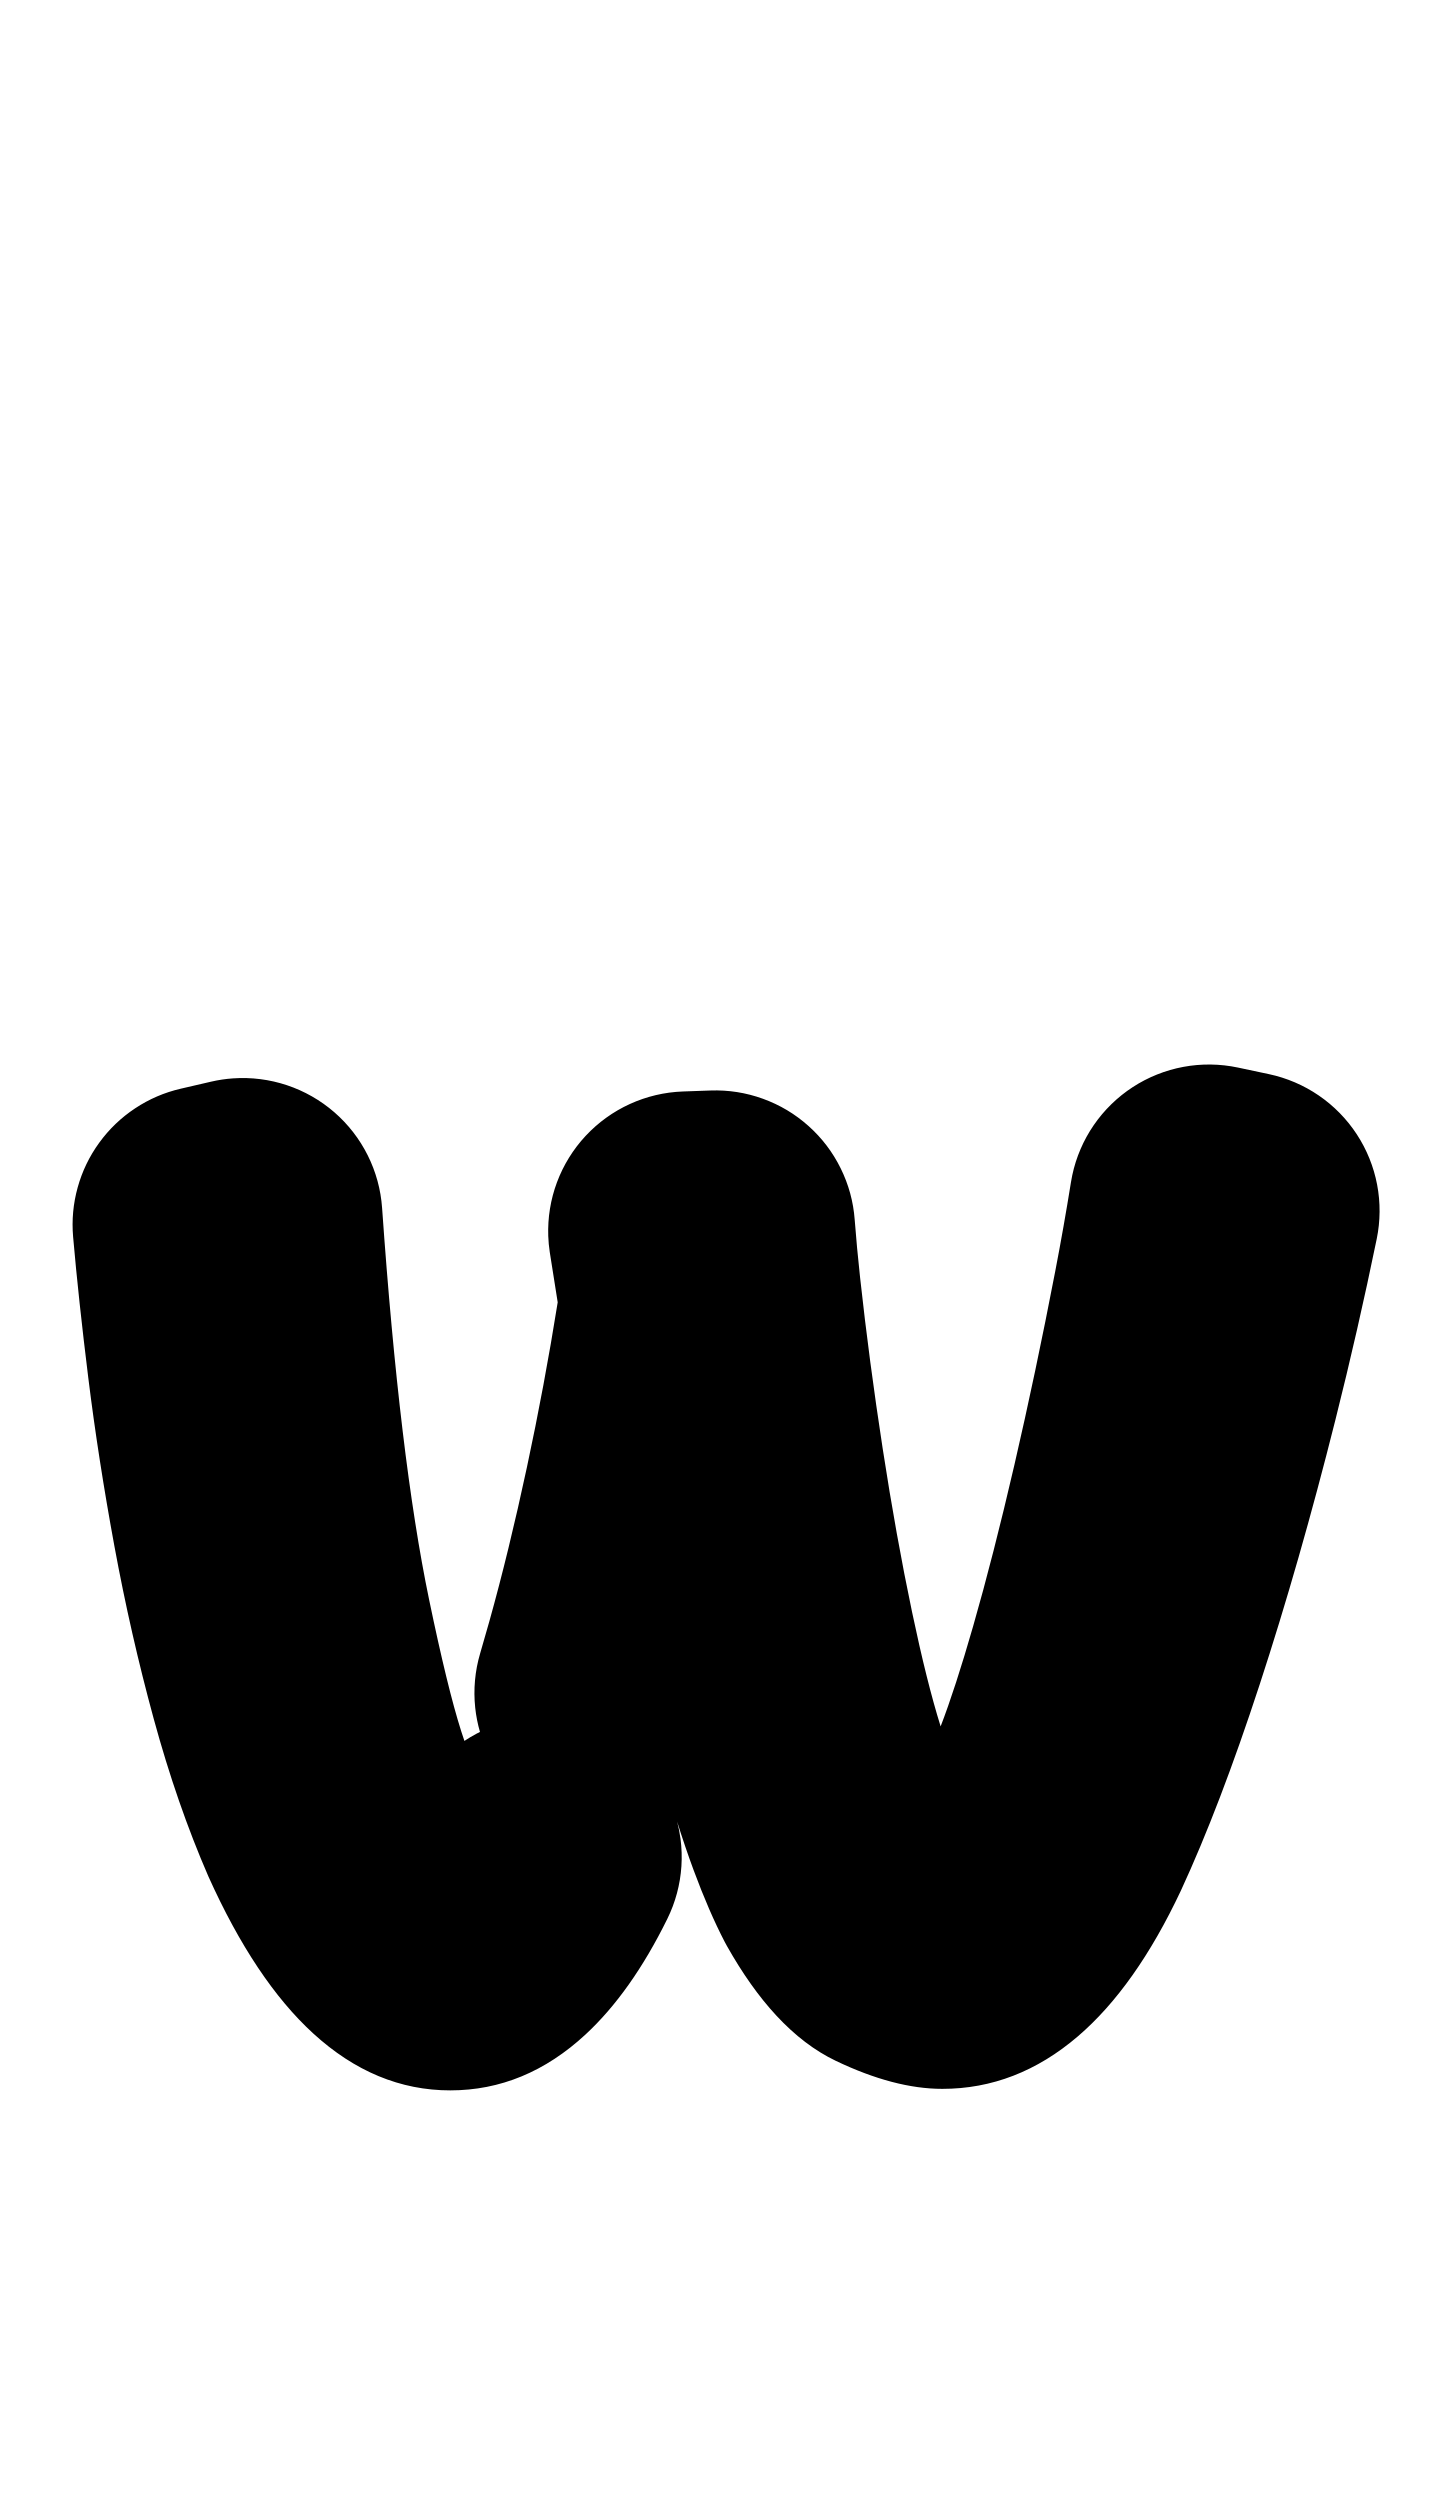
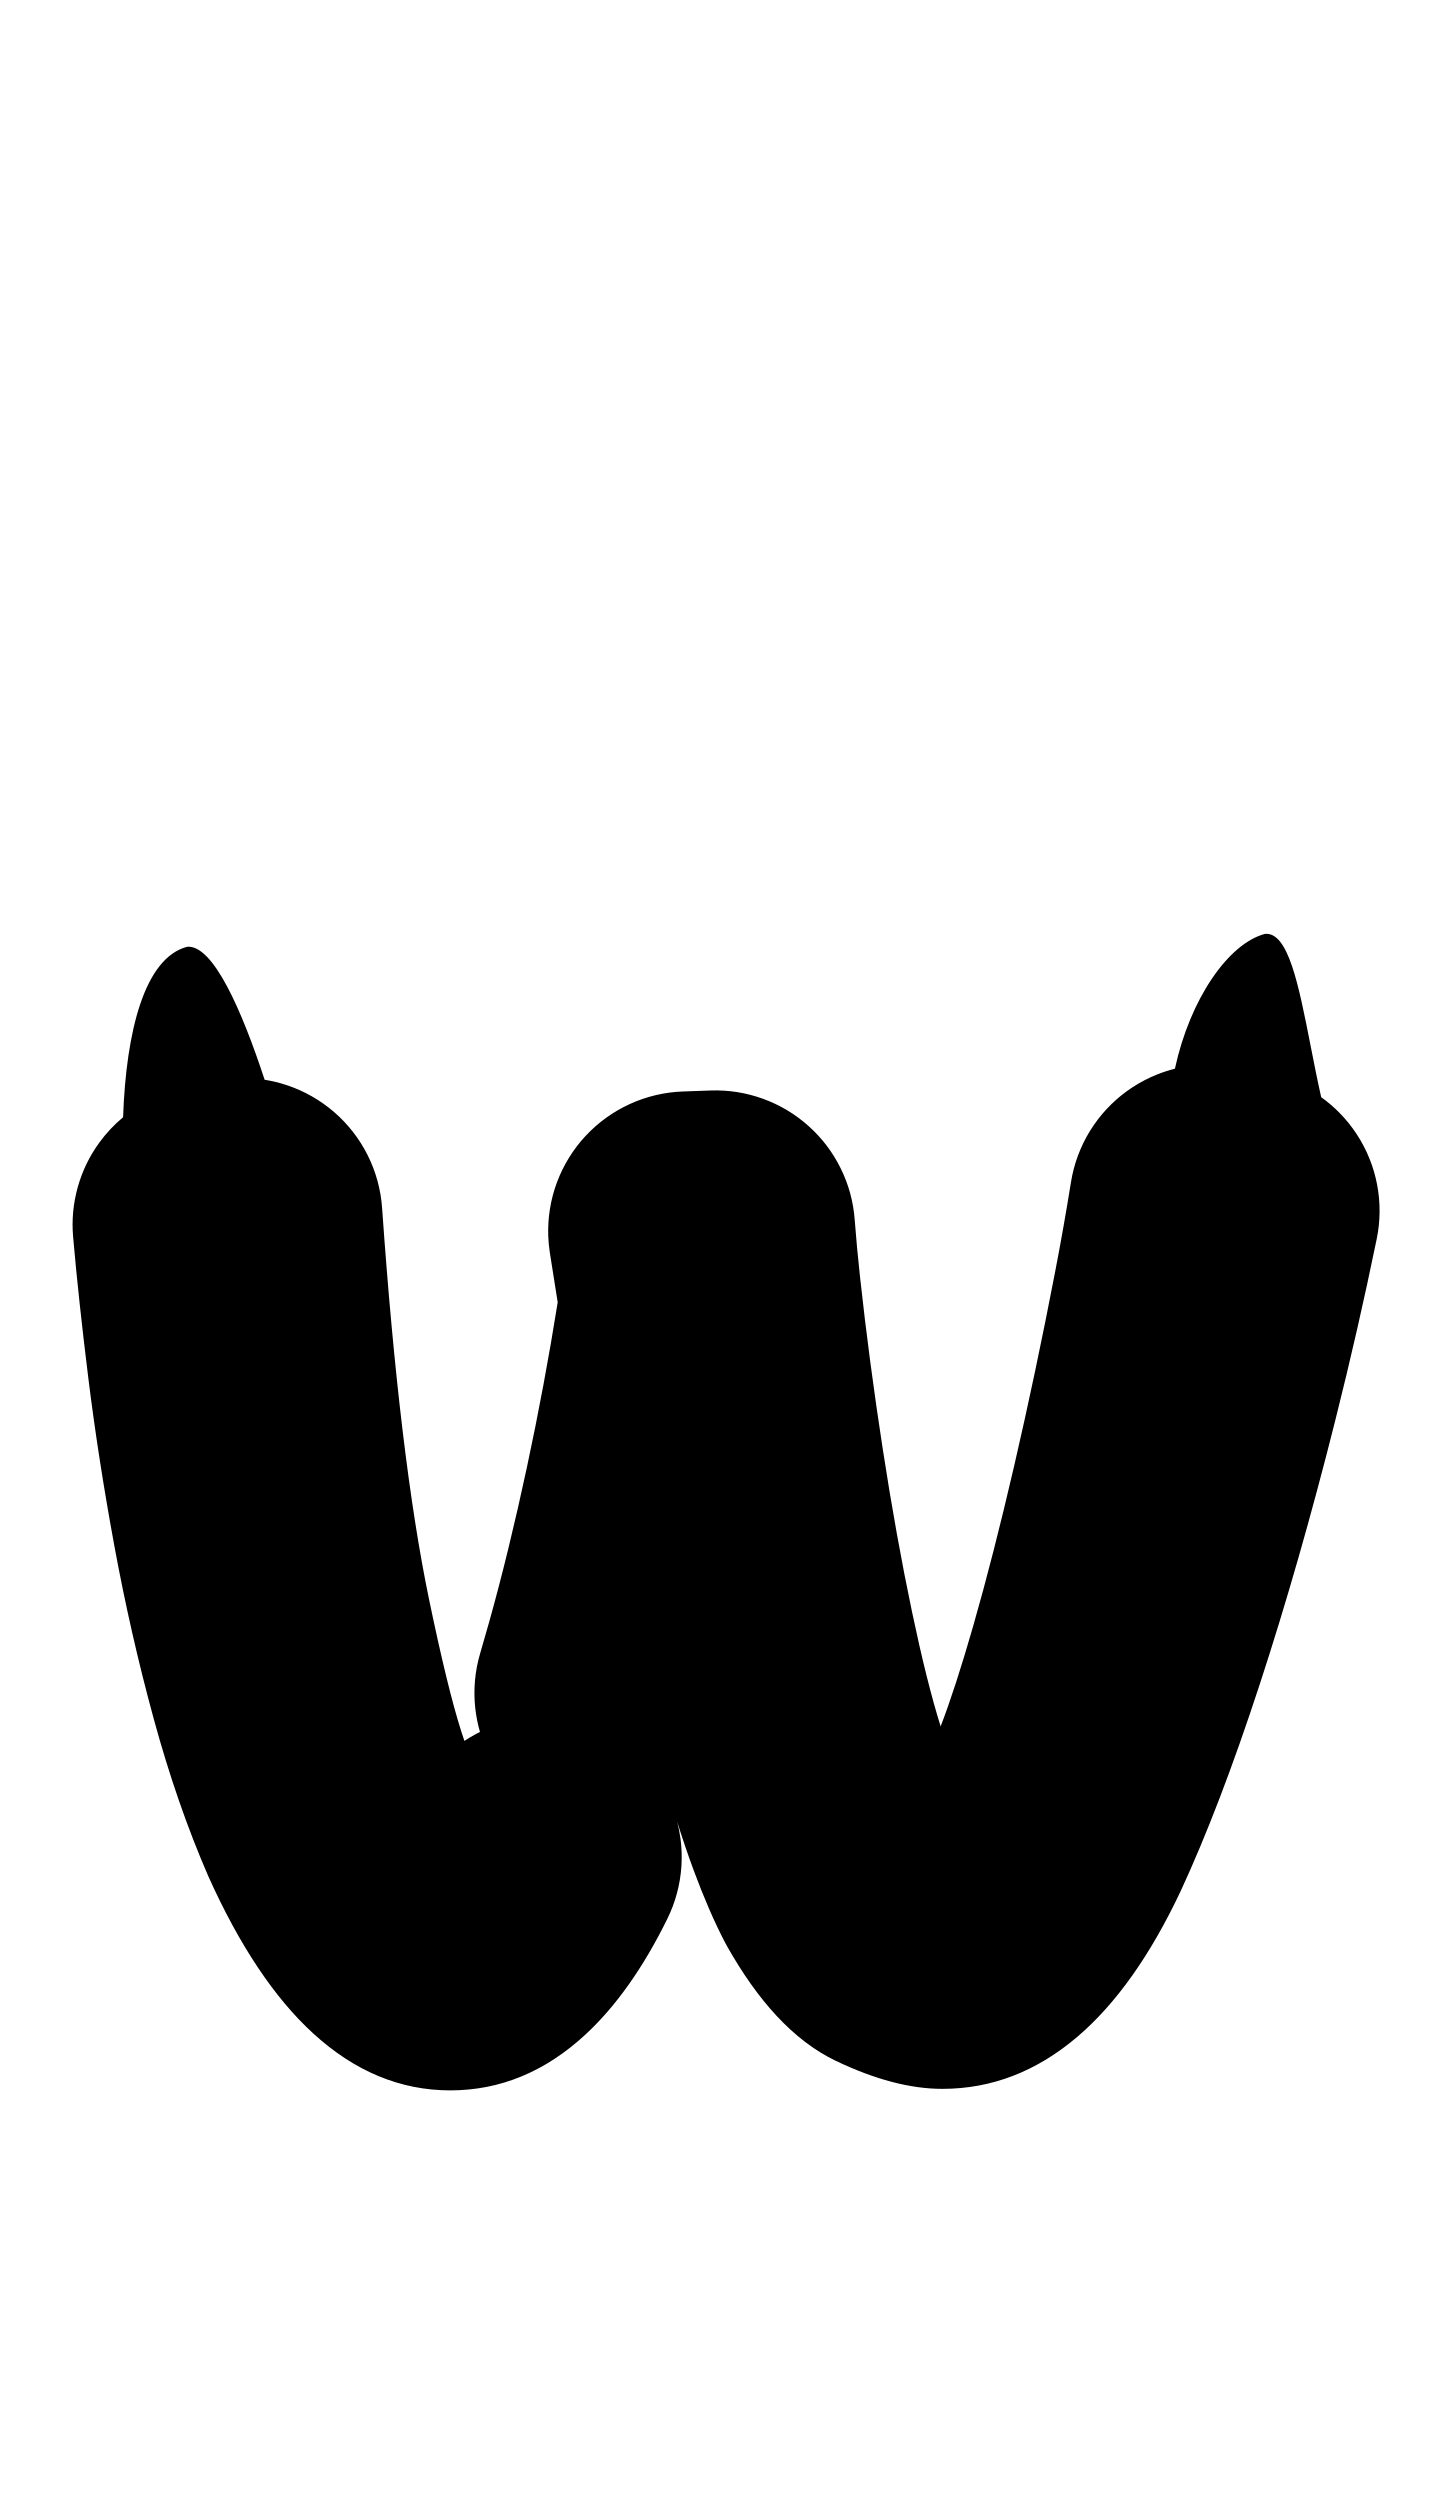
- <svg xmlns="http://www.w3.org/2000/svg" viewBox="0 0 900.341 1550">
+ <svg xmlns="http://www.w3.org/2000/svg" viewBox="0 0 900 1550">
  <g transform="translate(0 1200) scale(1 -1)">
-     <path d="M279.167 -96.034Q325.621 -96.034 363.048 -61.359Q391.328 -35.159 413.734 10.297Q417.506 17.949 419.712 26.19Q421.919 34.431 422.475 42.944Q423.032 51.457 421.917 59.915Q421.203 65.331 419.821 70.59Q424.782 54.731 430.039 40.536Q439.609 14.696 449.304 -3.933Q449.952 -5.179 450.64 -6.403Q465.138 -32.186 481.316 -49.638Q498.706 -68.397 518.189 -77.715Q554.524 -95.093 584.216 -95.093Q630.248 -95.093 668.252 -62.557Q704.04 -31.918 732.124 27.76Q756.177 79.714 781 155.616Q805.684 231.091 827.97 319.76Q841.988 375.535 853.567 431.872Q855.278 440.195 855.339 448.691Q855.399 457.188 853.808 465.534Q852.217 473.88 849.034 481.758Q845.851 489.637 841.198 496.746Q836.544 503.855 830.599 509.925Q824.653 515.995 817.641 520.793Q810.629 525.592 802.818 528.937Q795.007 532.281 786.696 534.044L767.507 538.115Q759.161 539.885 750.63 539.993Q742.1 540.101 733.712 538.543Q725.324 536.985 717.402 533.82Q709.479 530.655 702.326 526.006Q695.173 521.357 689.065 515.401Q682.956 509.445 678.127 502.412Q673.298 495.38 669.934 487.54Q666.569 479.7 664.799 471.355Q664.35 469.239 664.008 467.103Q659.571 439.453 654.228 411.706Q642.054 348.497 628.952 291.877Q615.882 235.395 603.307 191.618Q592.282 153.234 583.189 129.633Q574.575 157.215 565.455 200.646Q555.674 247.22 547.278 301.793Q538.867 356.463 533.263 407.833Q531.202 426.733 529.905 443.86Q528.639 460.591 521.217 475.639Q513.794 490.687 501.289 501.875Q488.785 513.063 473.007 518.773Q457.229 524.482 440.46 523.887L423.409 523.281Q414.883 522.979 406.58 521.019Q398.277 519.058 390.516 515.516Q382.755 511.974 375.834 506.985Q368.913 501.997 363.099 495.754Q357.284 489.511 352.799 482.254Q348.314 474.997 345.331 467.004Q342.348 459.012 340.981 450.591Q339.615 442.17 339.918 433.644Q340.095 428.637 340.849 423.685Q343.091 408.95 345.771 392.561Q337.536 340.921 326.66 290.165Q315.483 238.007 303.4 194.784Q300.481 184.343 297.688 174.88Q295.274 166.698 294.502 158.202Q293.731 149.705 294.631 141.222Q295.443 133.578 297.584 126.208Q296.43 125.636 295.288 125.027Q291.486 123 287.94 120.635Q286.971 123.417 285.932 126.687Q277.399 153.537 266.063 208.136Q247.782 296.185 236.898 451.072Q236.3 459.582 234.054 467.812Q231.807 476.042 227.998 483.676Q224.188 491.309 218.963 498.053Q213.738 504.797 207.298 510.392Q200.857 515.986 193.449 520.217Q186.041 524.448 177.949 527.152Q169.858 529.857 161.395 530.931Q152.931 532.004 144.421 531.406Q137.601 530.927 130.94 529.384L112.073 525.012Q96.828 521.48 83.783 512.836Q70.737 504.193 61.541 491.532Q52.345 478.87 48.16 463.791Q43.976 448.712 45.332 433.122Q48.668 394.768 54.759 345.575Q60.947 295.594 70.933 241.381Q80.963 186.937 95.294 134.389Q109.774 81.297 129.145 36.743Q158.141 -27.747 194.195 -60.733Q232.78 -96.034 279.167 -96.034Z" />
+     <path d="M279.167 -96.034Q325.621 -96.034 363.048 -61.359Q391.328 -35.159 413.734 10.297Q417.506 17.949 419.712 26.19Q421.919 34.431 422.475 42.944Q423.032 51.457 421.917 59.915Q421.203 65.331 419.821 70.59Q424.782 54.731 430.039 40.536Q439.609 14.696 449.304 -3.933Q449.952 -5.179 450.64 -6.403Q465.138 -32.186 481.316 -49.638Q498.706 -68.397 518.189 -77.715Q554.524 -95.093 584.216 -95.093Q630.248 -95.093 668.252 -62.557Q704.04 -31.918 732.124 27.76Q756.177 79.714 781 155.616Q805.684 231.091 827.97 319.76Q841.988 375.535 853.567 431.872Q855.278 440.195 855.339 448.691Q855.399 457.188 853.808 465.534Q852.217 473.88 849.034 481.758Q845.851 489.637 841.198 496.746Q836.544 503.855 830.599 509.925Q825.291 515.343 819.134 519.749C816.737 530.403 814.608 541.256 812.558 551.708C805.115 589.647 798.709 622.303 784.307 621.0C761.677 615.07 737.83 580.795 728.445 537.395Q722.815 535.982 717.402 533.82Q709.479 530.655 702.326 526.006Q695.173 521.357 689.065 515.401Q682.956 509.445 678.127 502.412Q673.298 495.38 669.934 487.54Q666.569 479.7 664.799 471.355Q664.35 469.239 664.008 467.103Q659.571 439.453 654.228 411.706Q642.054 348.497 628.952 291.877Q615.882 235.395 603.307 191.618Q592.282 153.234 583.189 129.633Q574.575 157.215 565.455 200.646Q555.674 247.22 547.278 301.793Q538.867 356.463 533.263 407.833Q531.202 426.733 529.905 443.86Q528.639 460.591 521.217 475.639Q513.794 490.687 501.289 501.875Q488.785 513.063 473.007 518.773Q457.229 524.482 440.46 523.887L423.409 523.281Q414.883 522.979 406.58 521.019Q398.277 519.058 390.516 515.516Q382.755 511.974 375.834 506.985Q368.913 501.997 363.099 495.754Q357.284 489.511 352.799 482.254Q348.314 474.997 345.331 467.004Q342.348 459.012 340.981 450.591Q339.615 442.17 339.918 433.644Q340.095 428.637 340.849 423.685Q343.091 408.95 345.771 392.561Q337.536 340.921 326.66 290.165Q315.483 238.007 303.4 194.784Q300.481 184.343 297.688 174.88Q295.274 166.698 294.502 158.202Q293.731 149.705 294.631 141.222Q295.443 133.578 297.584 126.208Q296.43 125.636 295.288 125.027Q291.486 123 287.94 120.635Q286.971 123.417 285.932 126.687Q277.399 153.537 266.063 208.136Q247.782 296.185 236.898 451.072Q236.3 459.582 234.054 467.812Q231.807 476.042 227.998 483.676Q224.188 491.309 218.963 498.053Q213.738 504.797 207.298 510.392Q200.857 515.986 193.449 520.217Q186.041 524.448 177.949 527.152Q171.144 529.427 164.075 530.548C149.879 573.746 132.081 614.452 116.034 613.0C89.678 606.093 78.19 560.738 76.314 507.299Q67.983 500.401 61.541 491.532Q52.345 478.87 48.16 463.791Q43.976 448.712 45.332 433.122Q48.668 394.768 54.759 345.575Q60.947 295.594 70.933 241.381Q80.963 186.937 95.294 134.389Q109.774 81.297 129.145 36.743Q158.141 -27.747 194.195 -60.733Q232.78 -96.034 279.167 -96.034Z" />
  </g>
</svg>
